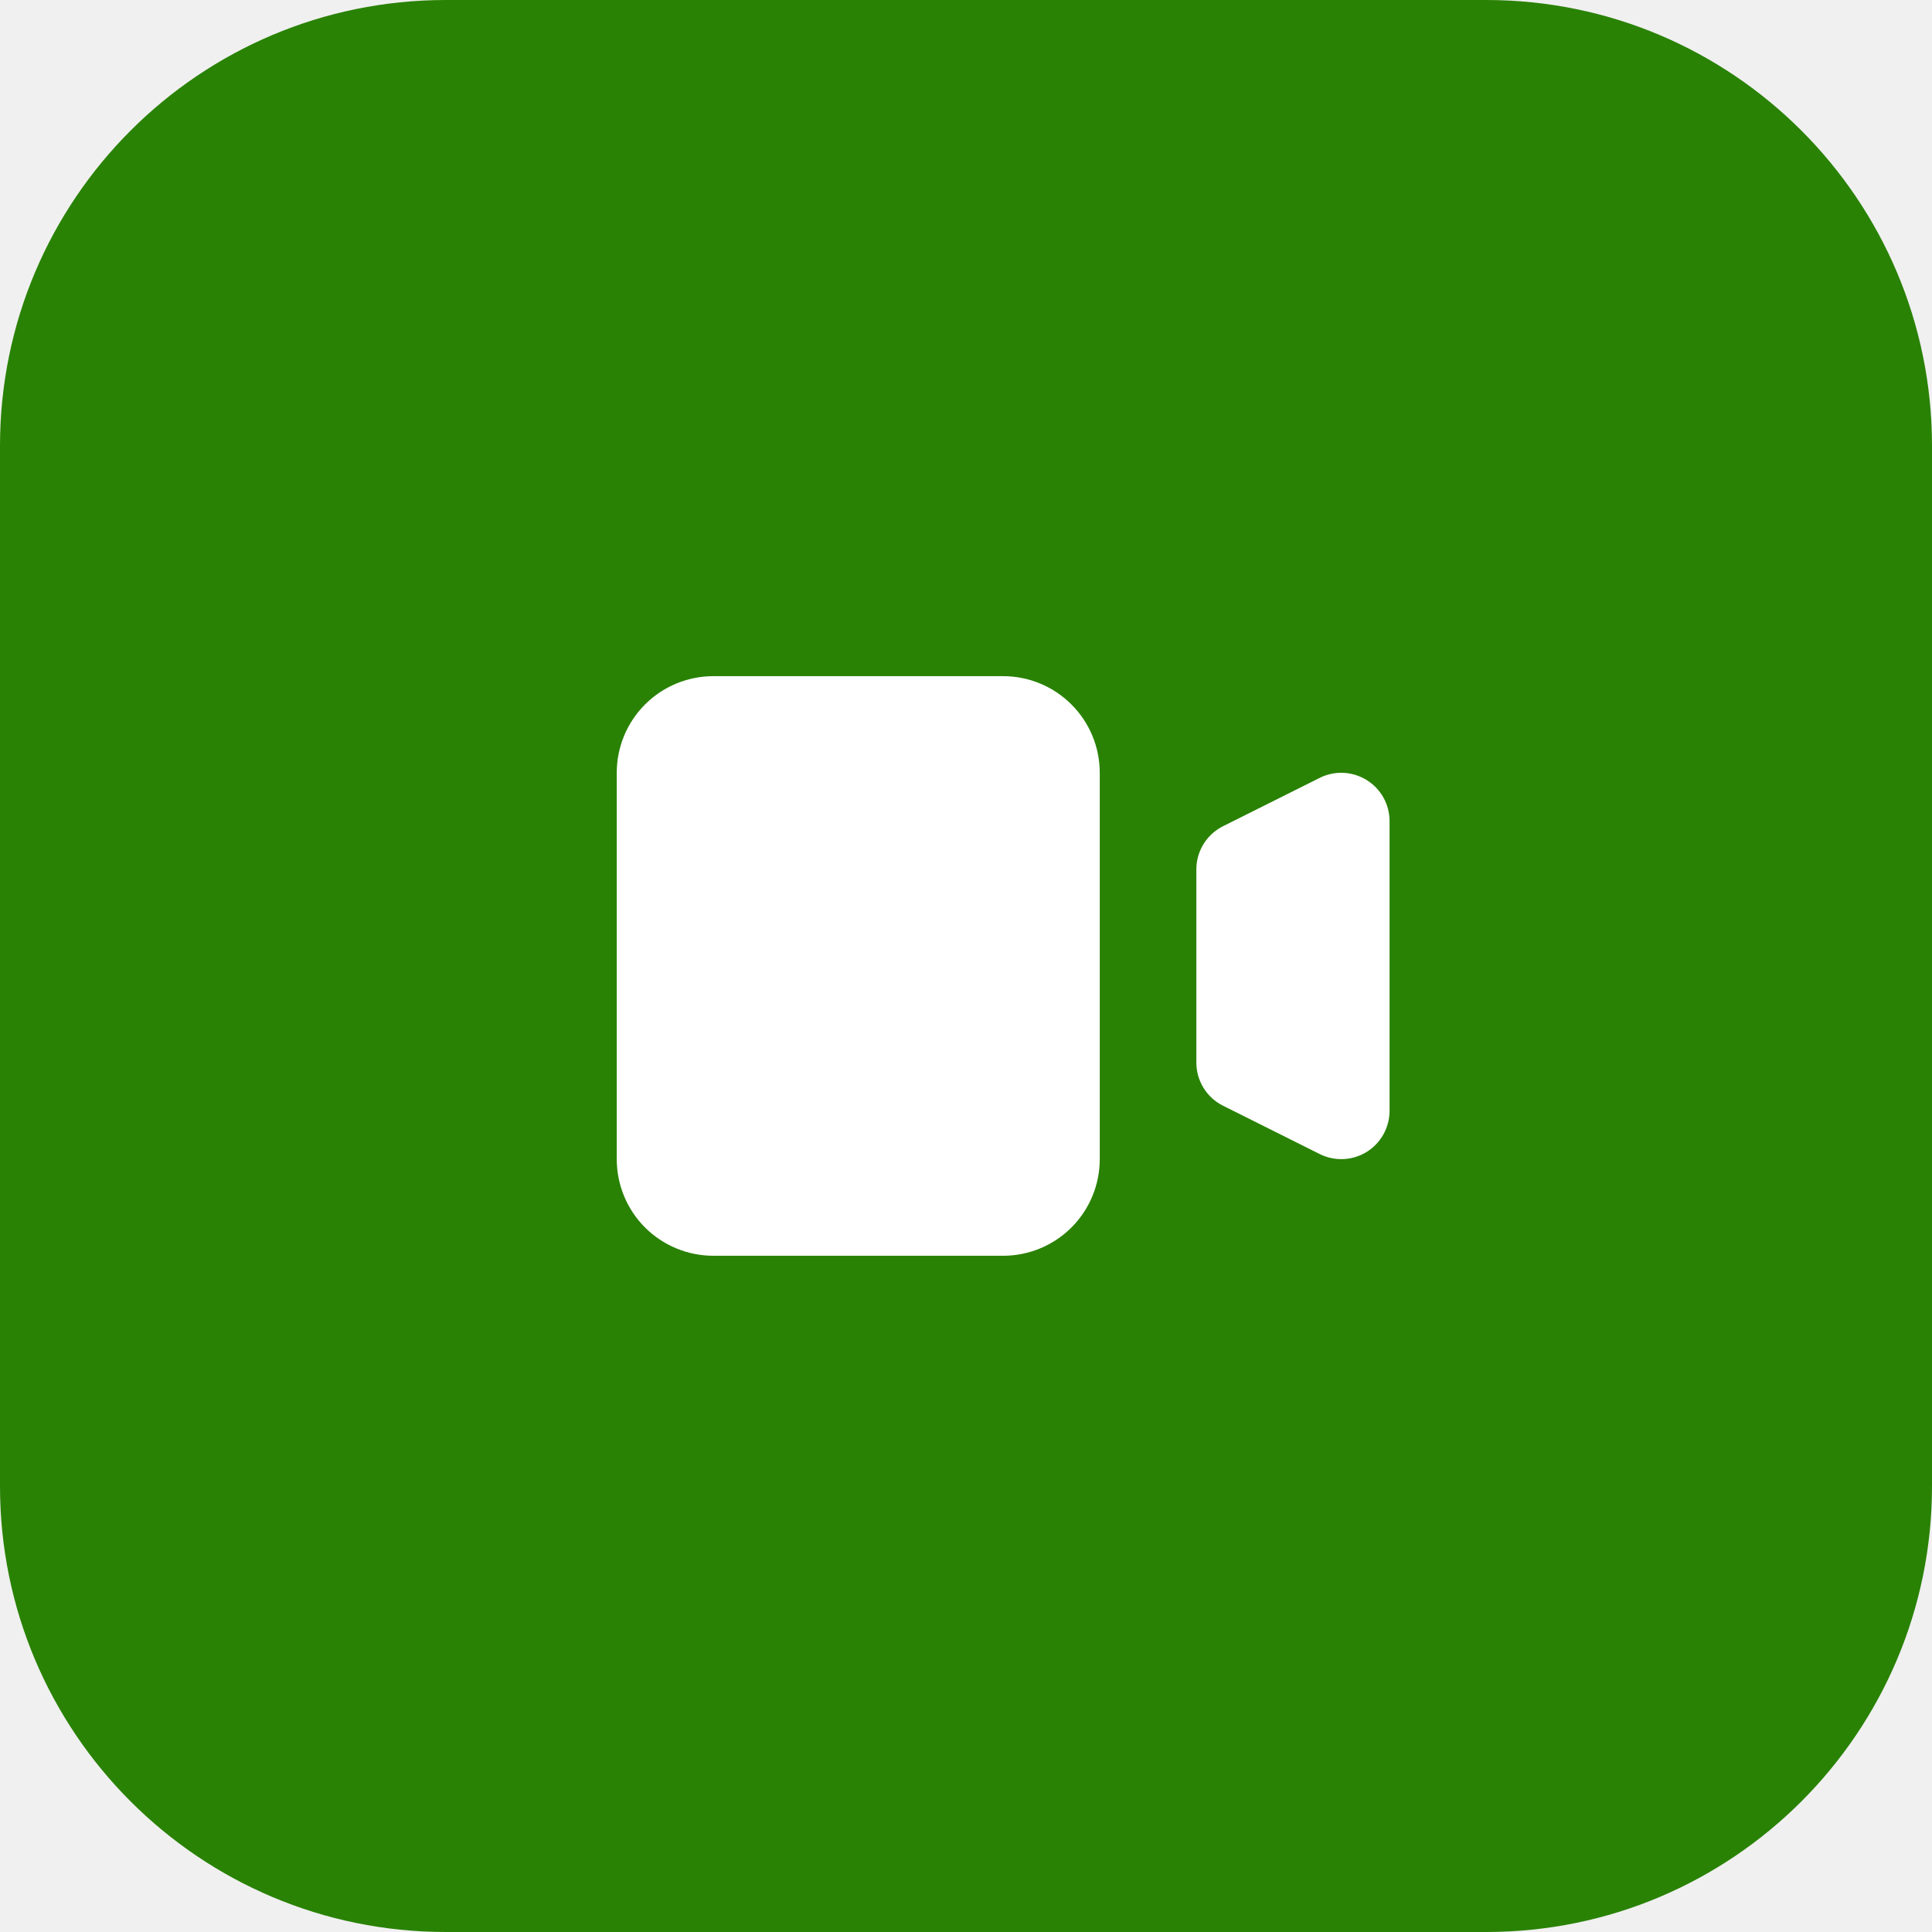
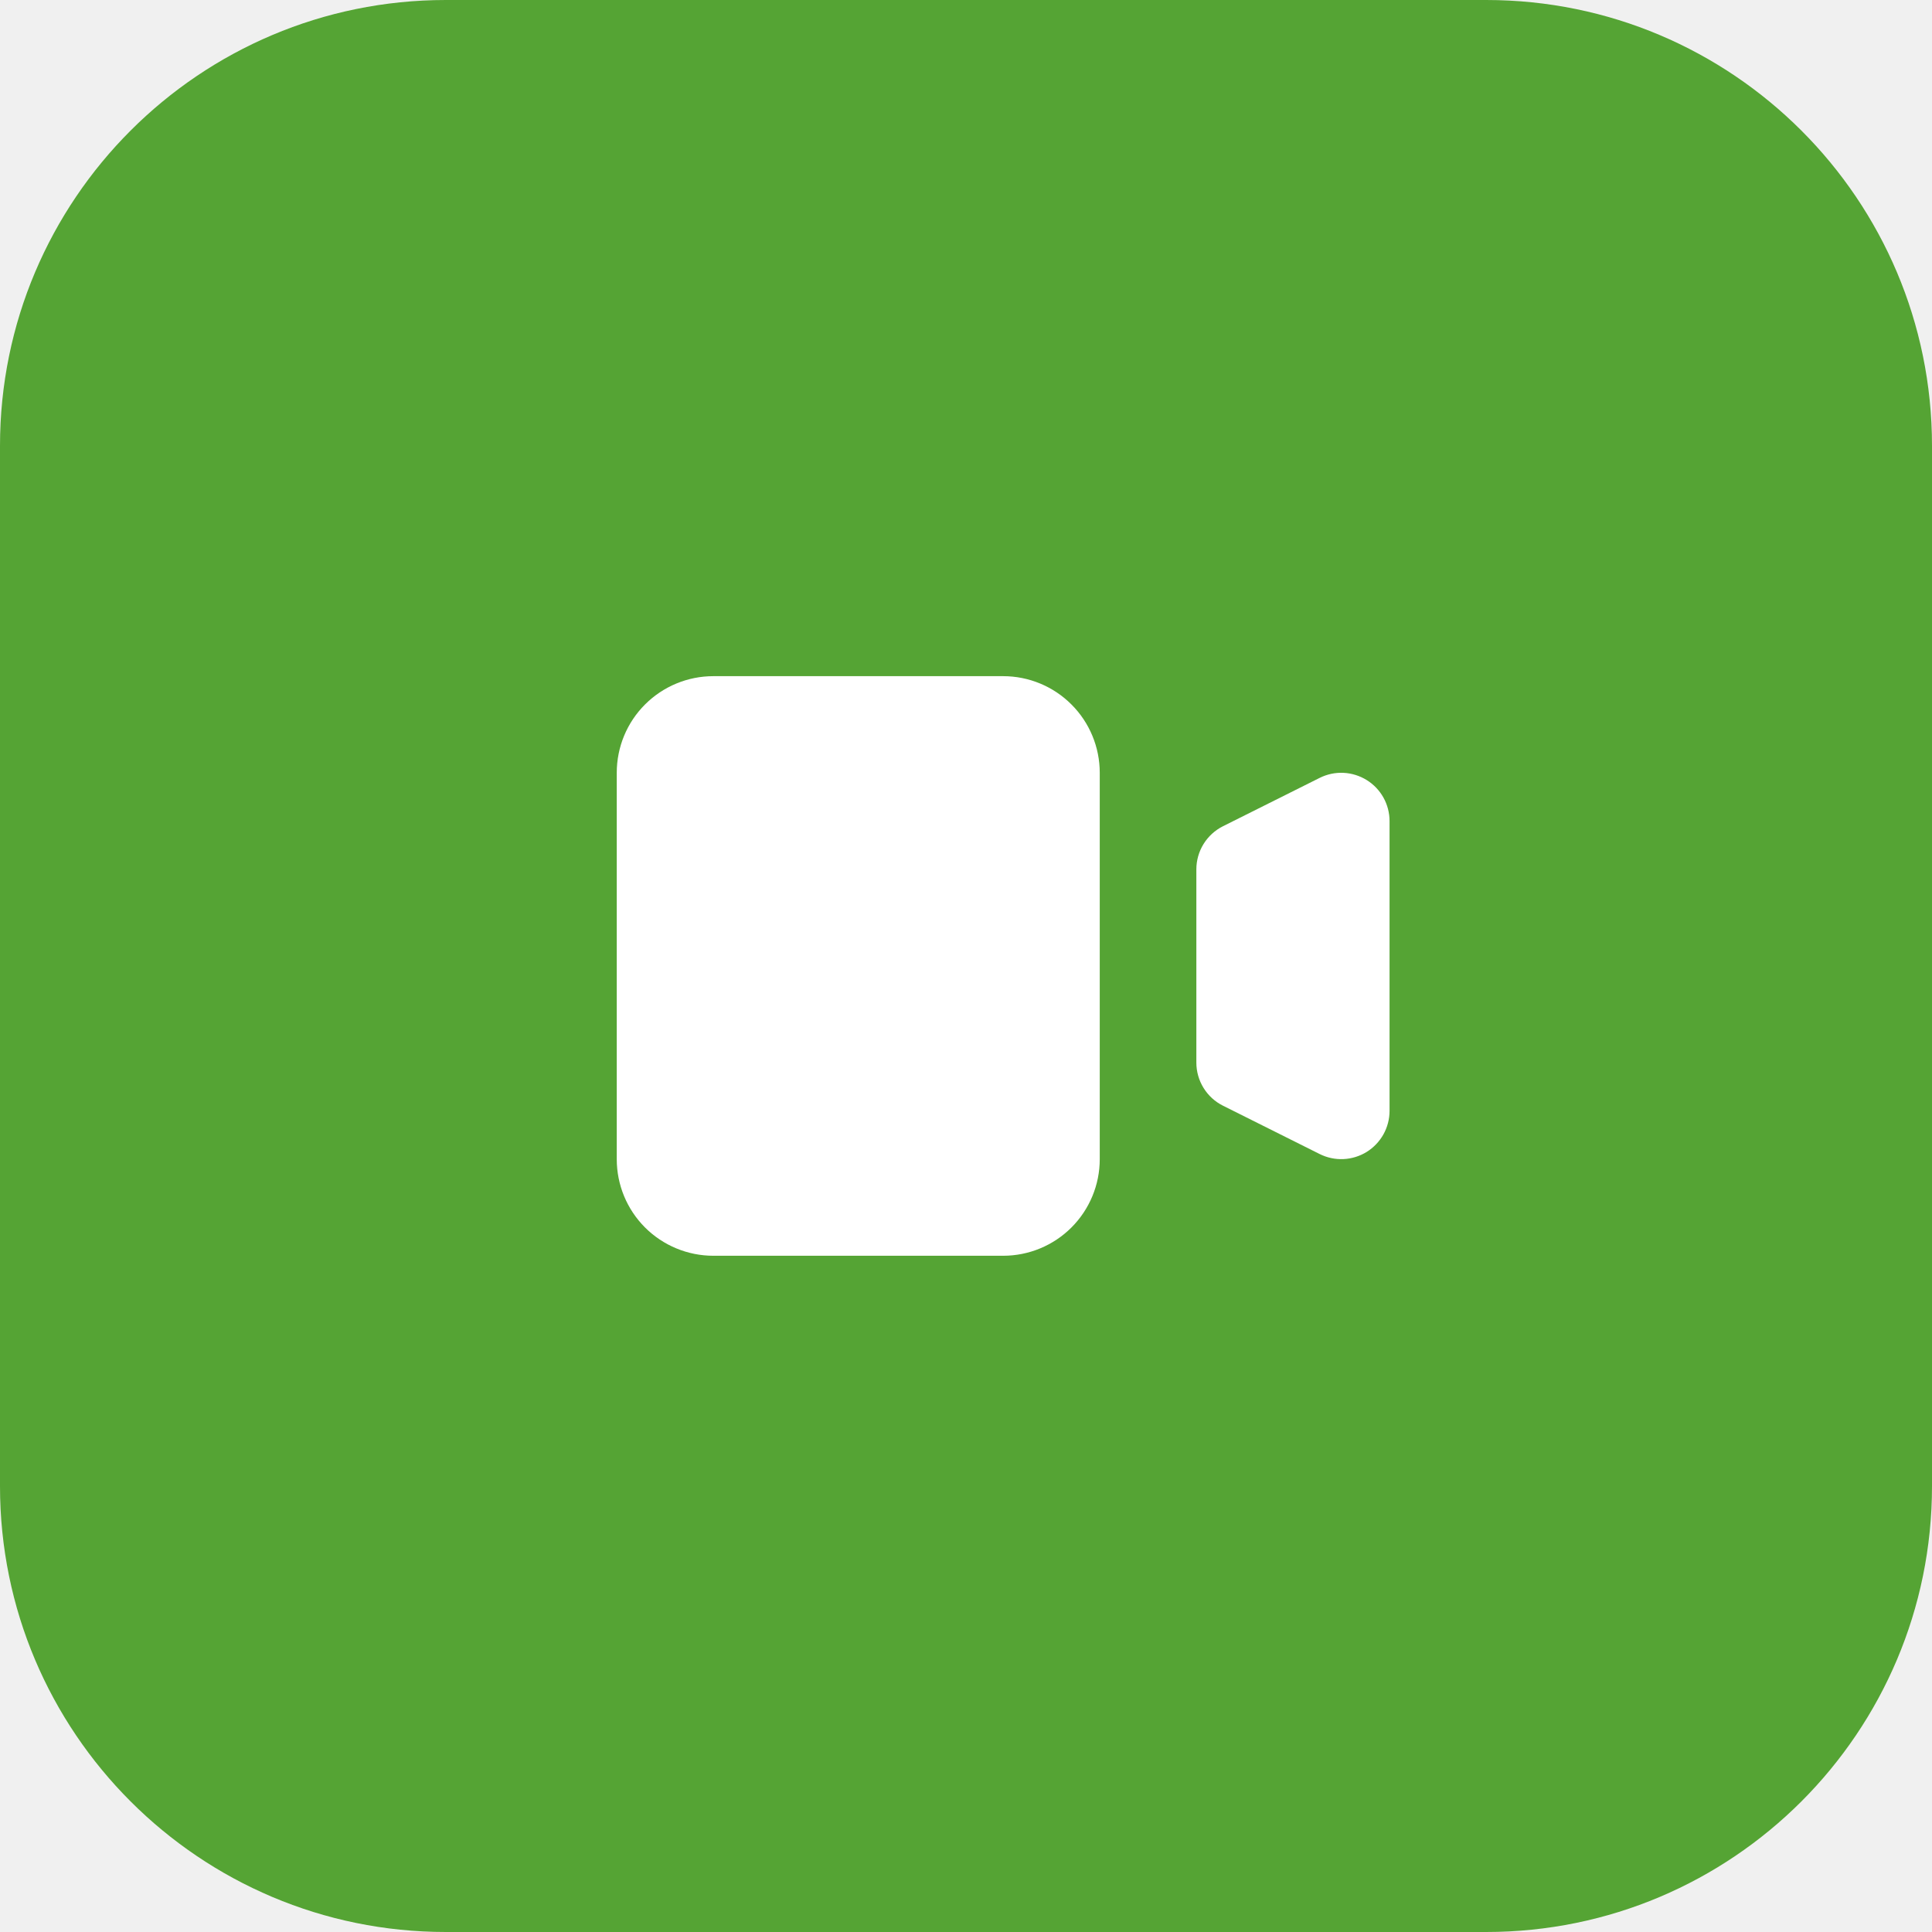
<svg xmlns="http://www.w3.org/2000/svg" width="52" height="52" viewBox="0 0 52 52" fill="none">
-   <rect width="52" height="52" rx="12" fill="#298204" />
+   <rect width="52" height="52" rx="12" fill="#55A434" />
  <path d="M16.6 20.799C16.6 20.11 16.873 19.448 17.361 18.961C17.849 18.473 18.51 18.199 19.2 18.199H27C27.689 18.199 28.351 18.473 28.838 18.961C29.326 19.448 29.6 20.11 29.6 20.799V31.199C29.6 31.889 29.326 32.55 28.838 33.038C28.351 33.525 27.689 33.799 27 33.799H19.2C18.51 33.799 17.849 33.525 17.361 33.038C16.873 32.55 16.6 31.889 16.6 31.199V20.799ZM32.919 22.237C32.703 22.345 32.521 22.511 32.394 22.716C32.267 22.921 32.2 23.158 32.2 23.399V28.599C32.2 28.841 32.267 29.077 32.394 29.282C32.521 29.488 32.703 29.654 32.919 29.761L35.519 31.061C35.717 31.16 35.937 31.207 36.158 31.197C36.379 31.187 36.594 31.121 36.783 31.005C36.971 30.888 37.127 30.725 37.235 30.532C37.343 30.338 37.4 30.121 37.4 29.899V22.099C37.4 21.878 37.343 21.66 37.235 21.466C37.127 21.273 36.971 21.11 36.783 20.994C36.594 20.878 36.379 20.811 36.158 20.801C35.937 20.791 35.717 20.838 35.519 20.937L32.919 22.237Z" fill="white" />
</svg>
